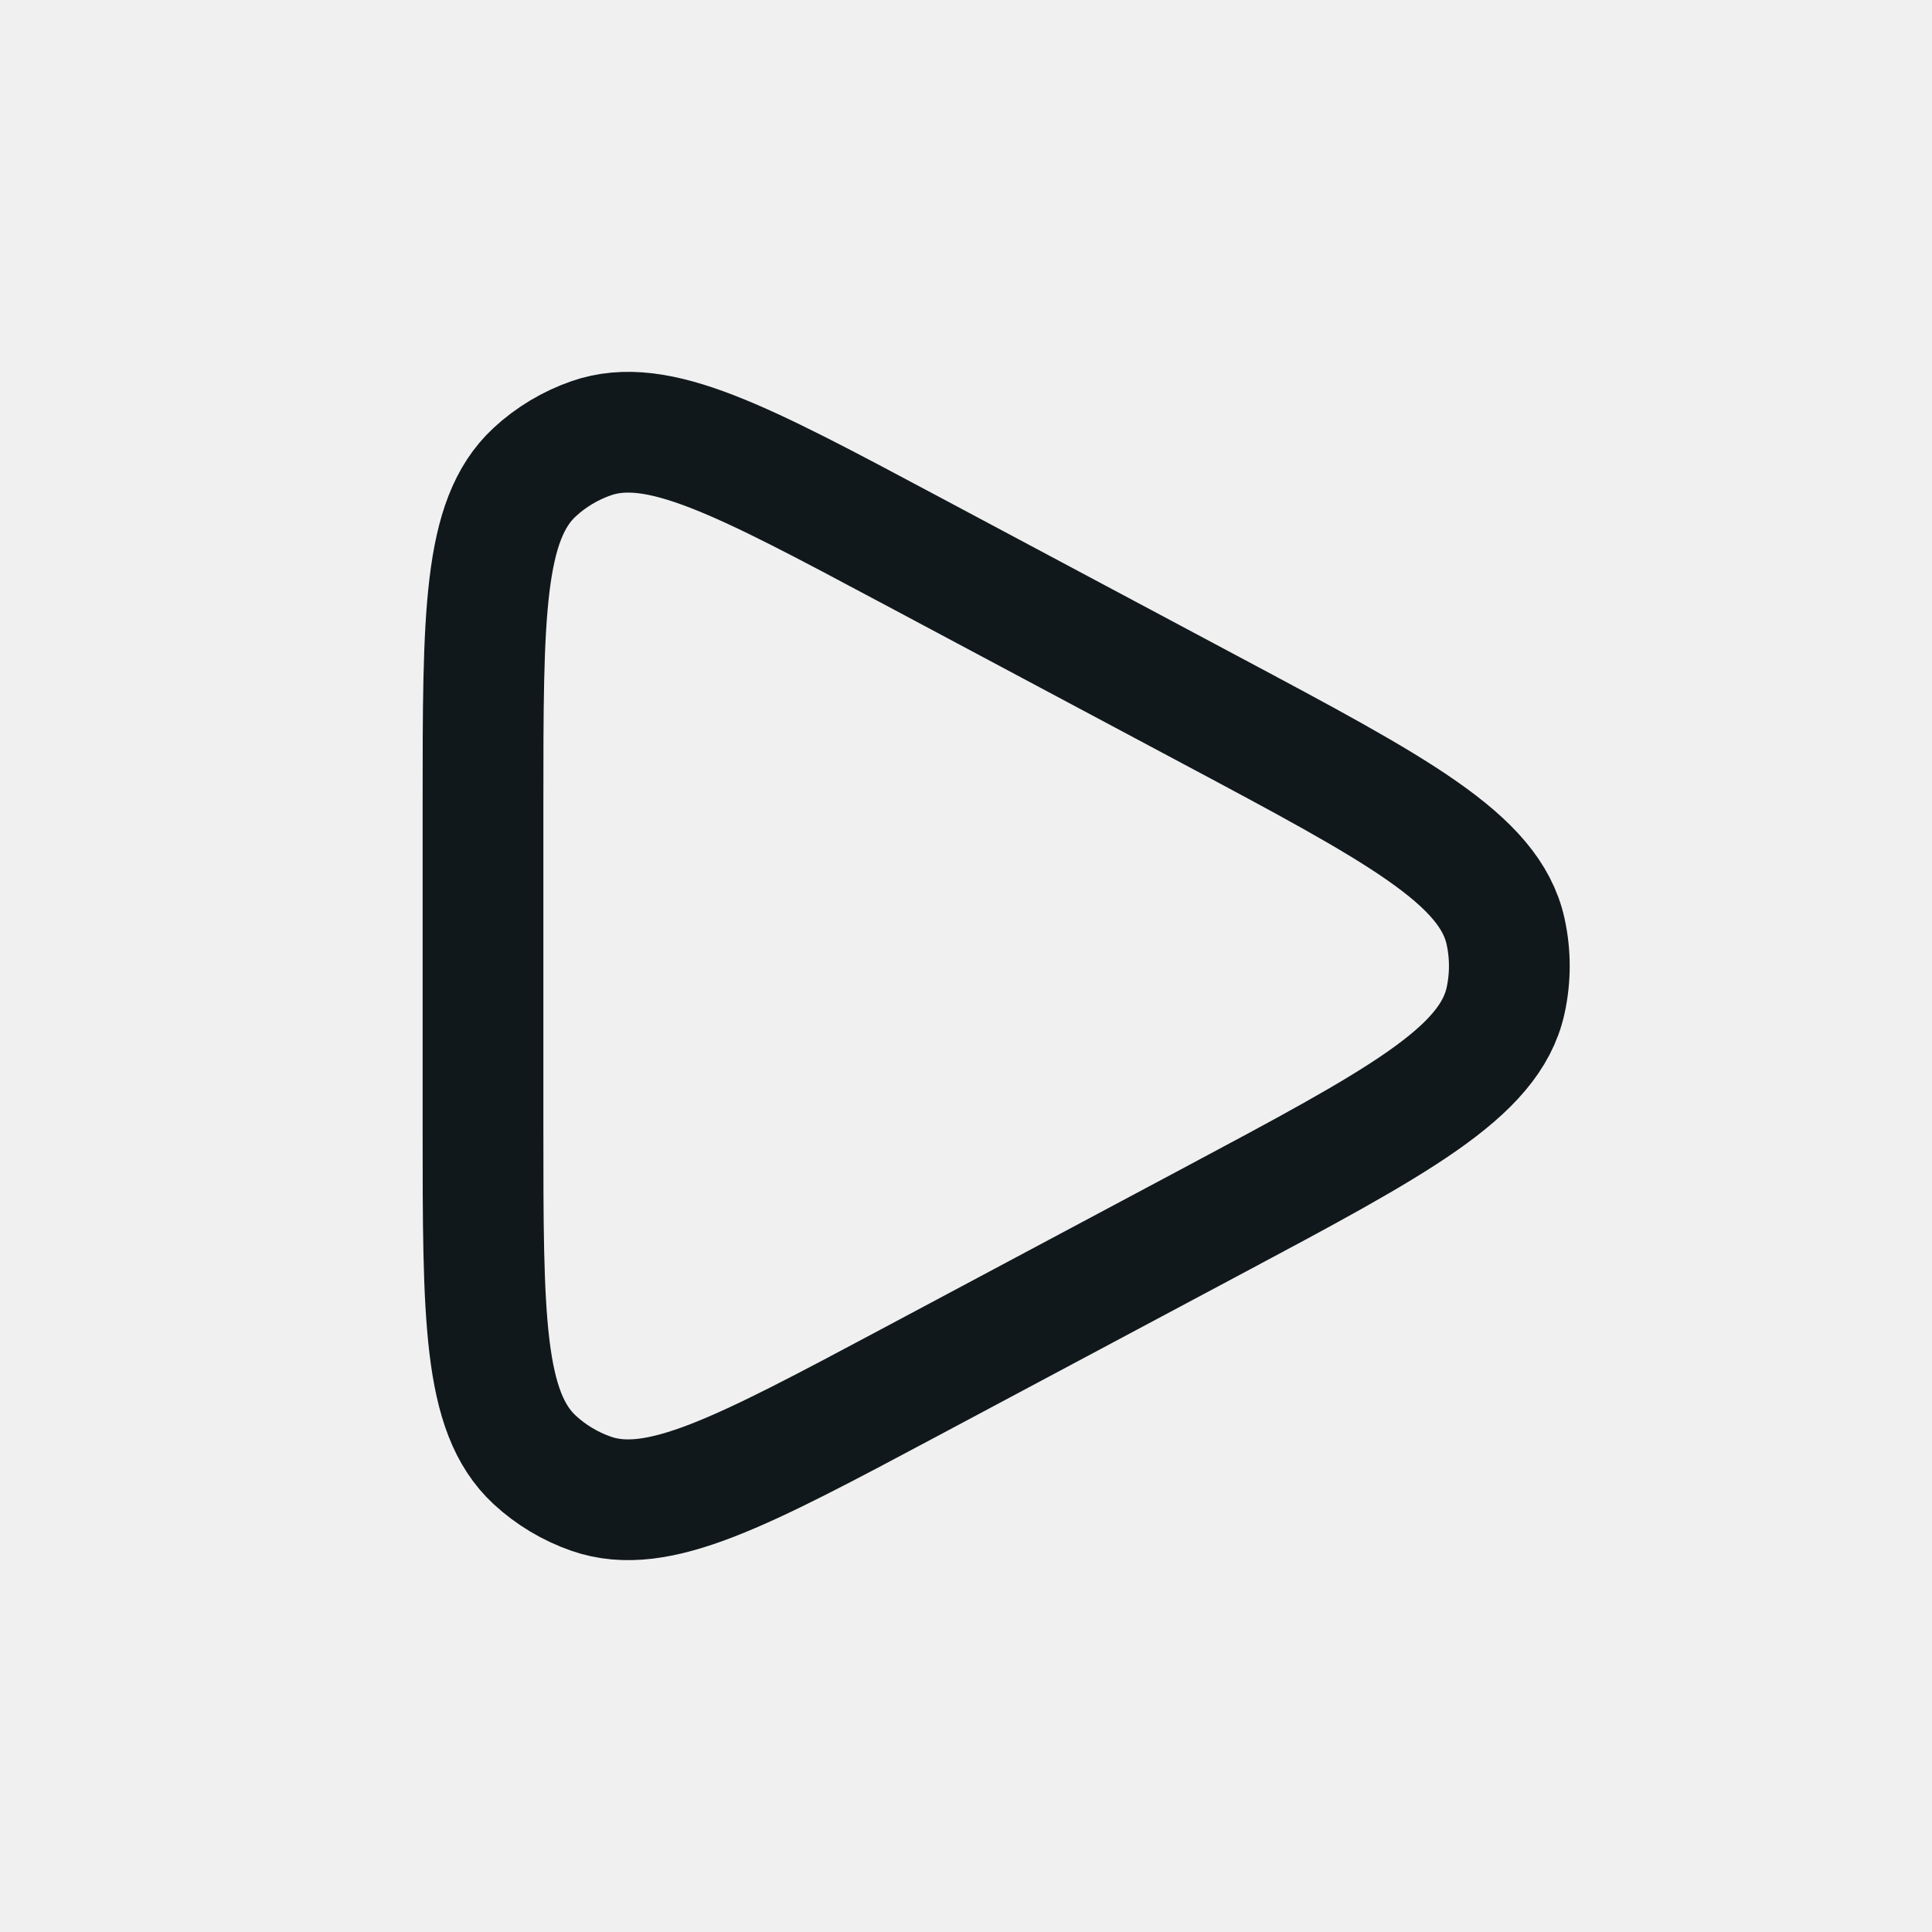
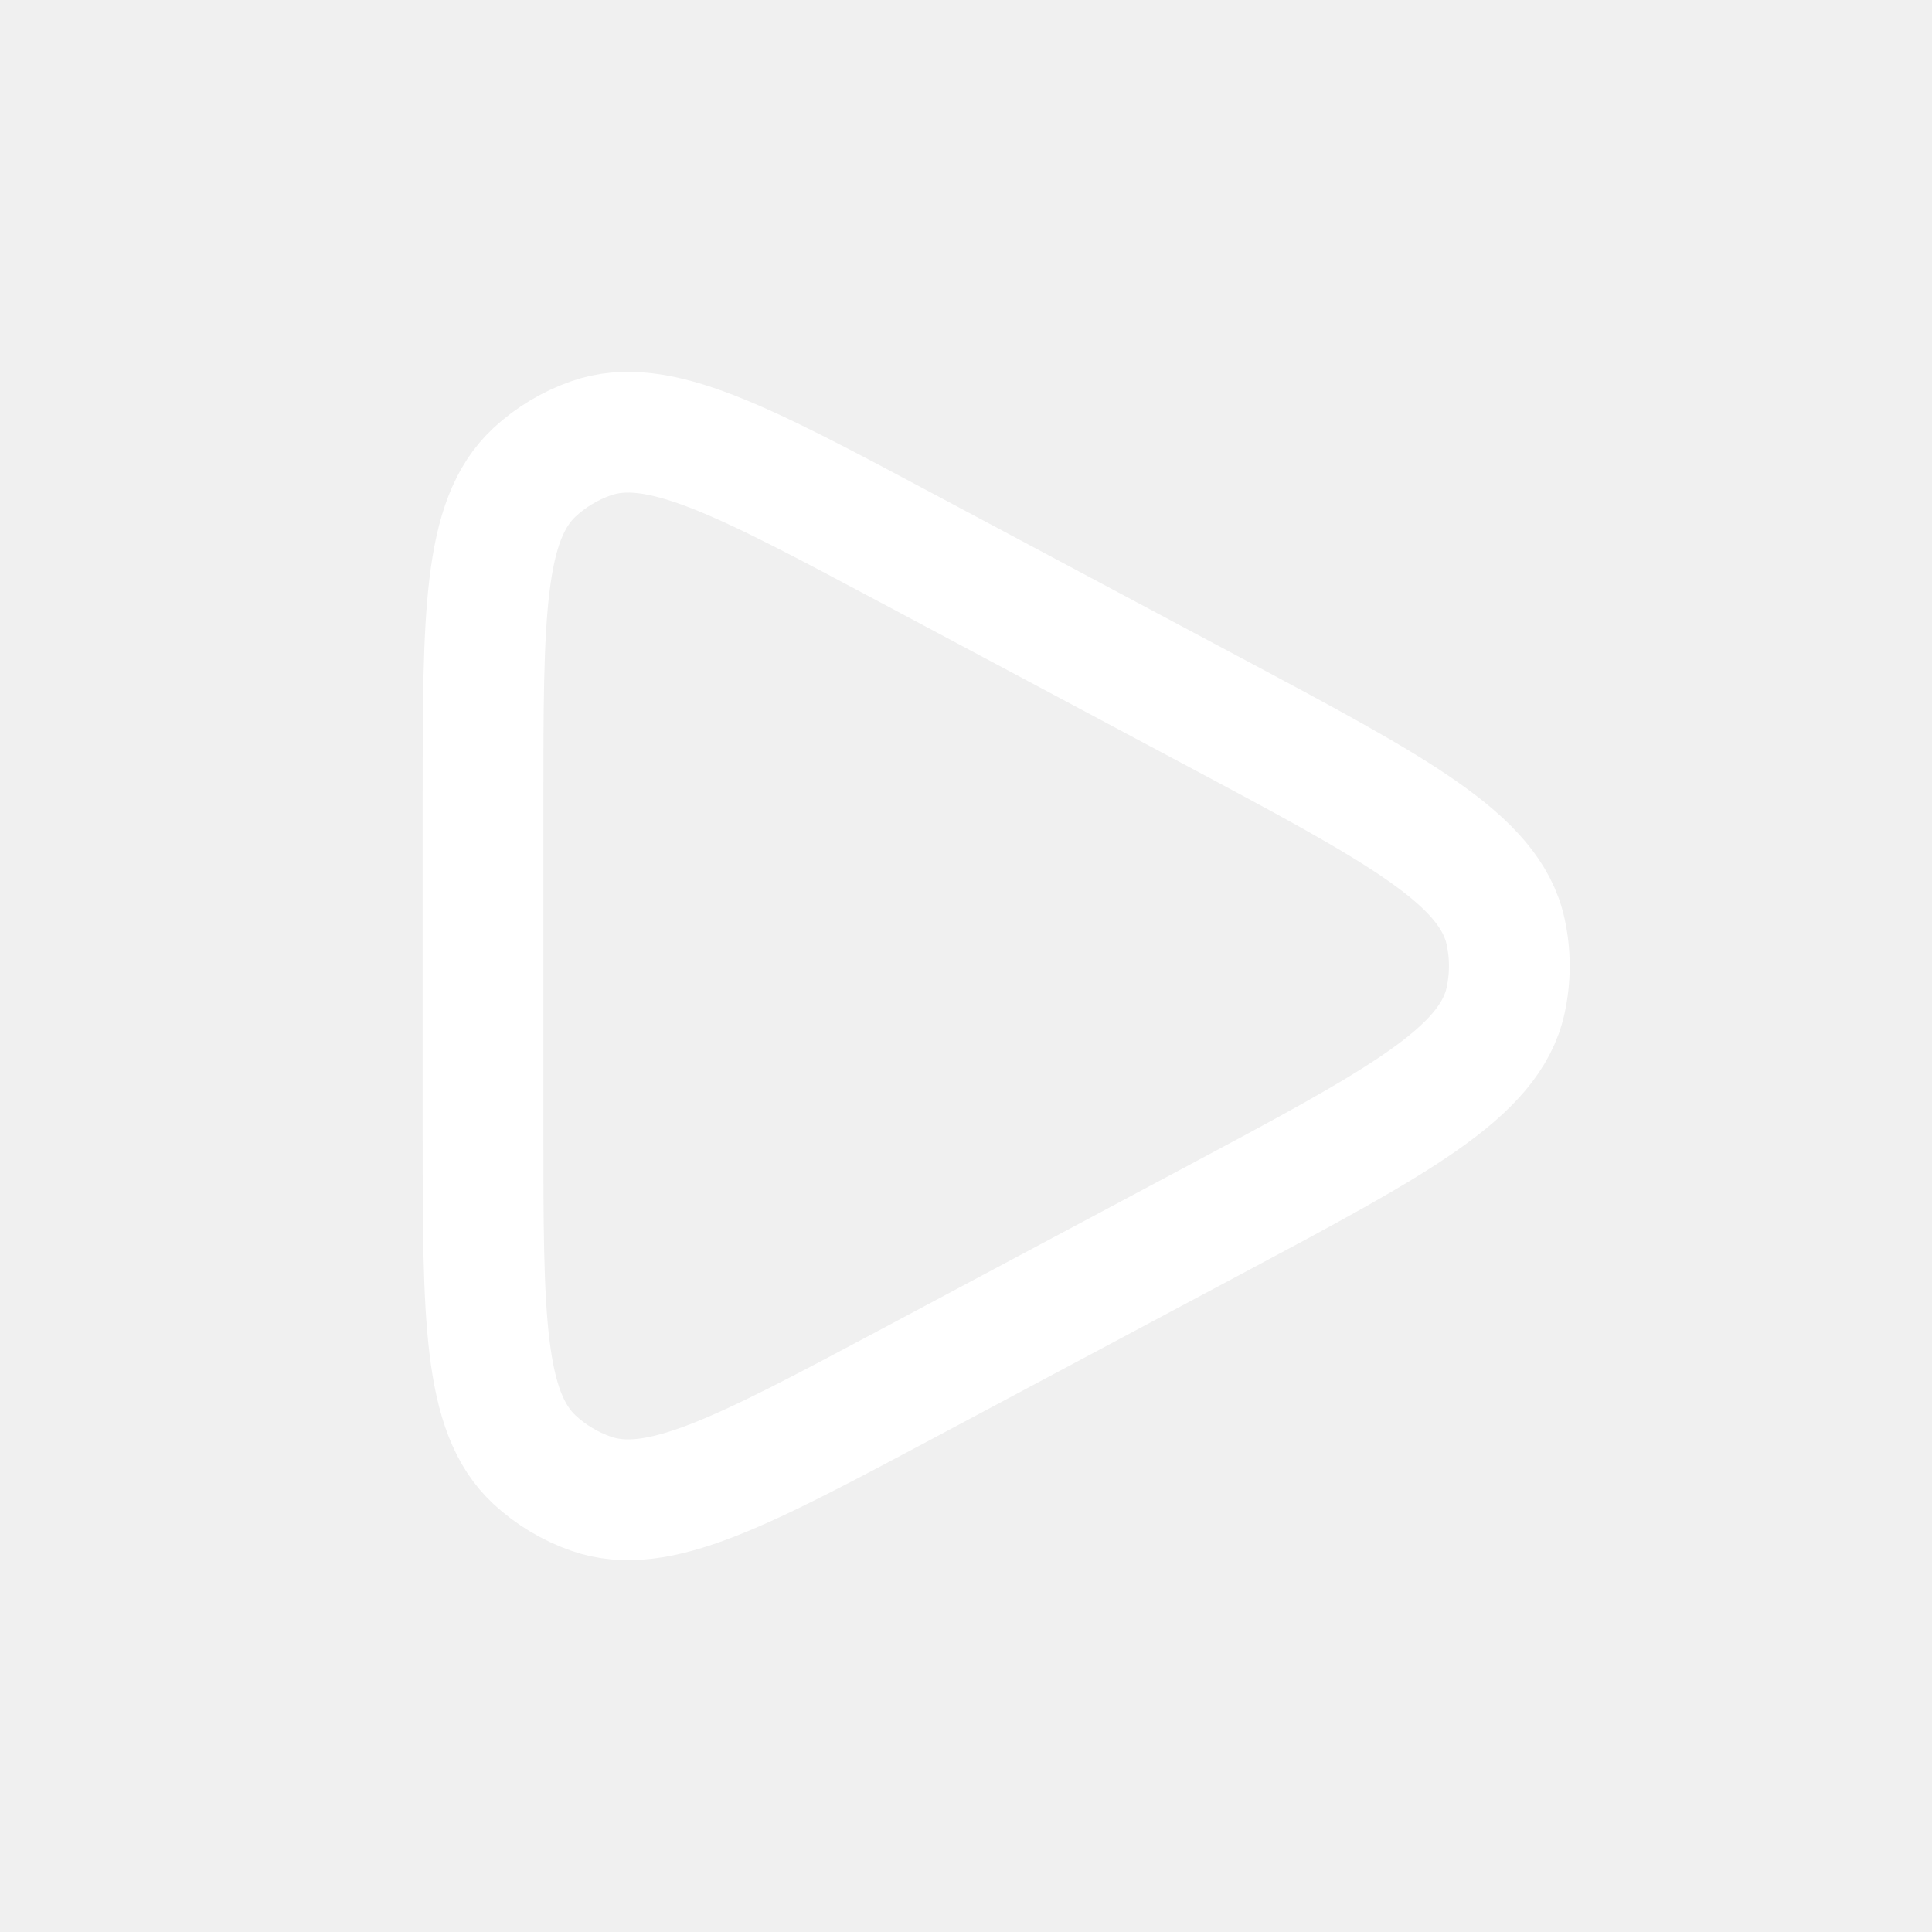
<svg xmlns="http://www.w3.org/2000/svg" width="24" height="24" viewBox="0 0 24 24" fill="none">
-   <path d="M11.294 17.177L15.044 15.177C17.352 13.946 18.506 13.33 18.703 12.429C18.765 12.146 18.765 11.854 18.703 11.571C18.506 10.67 17.352 10.054 15.044 8.824L11.294 6.824C9.211 5.713 8.17 5.157 7.344 5.444C7.083 5.535 6.844 5.678 6.642 5.865C6 6.459 6 7.639 6 10V14C6 16.361 6 17.541 6.642 18.135C6.844 18.322 7.083 18.465 7.344 18.556C8.17 18.843 9.211 18.287 11.294 17.177Z" stroke="#11181C" style="stroke:#11181C;stroke:color(display-p3 0.067 0.094 0.11);stroke-opacity:1;" stroke-width="1.5" stroke-linecap="round" stroke-linejoin="round" />
+   <path d="M11.294 17.177L15.044 15.177C17.352 13.946 18.506 13.33 18.703 12.429C18.765 12.146 18.765 11.854 18.703 11.571C18.506 10.67 17.352 10.054 15.044 8.824L11.294 6.824C9.211 5.713 8.17 5.157 7.344 5.444C7.083 5.535 6.844 5.678 6.642 5.865C6 6.459 6 7.639 6 10V14C6 16.361 6 17.541 6.642 18.135C6.844 18.322 7.083 18.465 7.344 18.556C8.17 18.843 9.211 18.287 11.294 17.177Z" stroke="#FFFFFF" stroke-width="1.5" stroke-linecap="round" stroke-linejoin="round" />
</svg>
